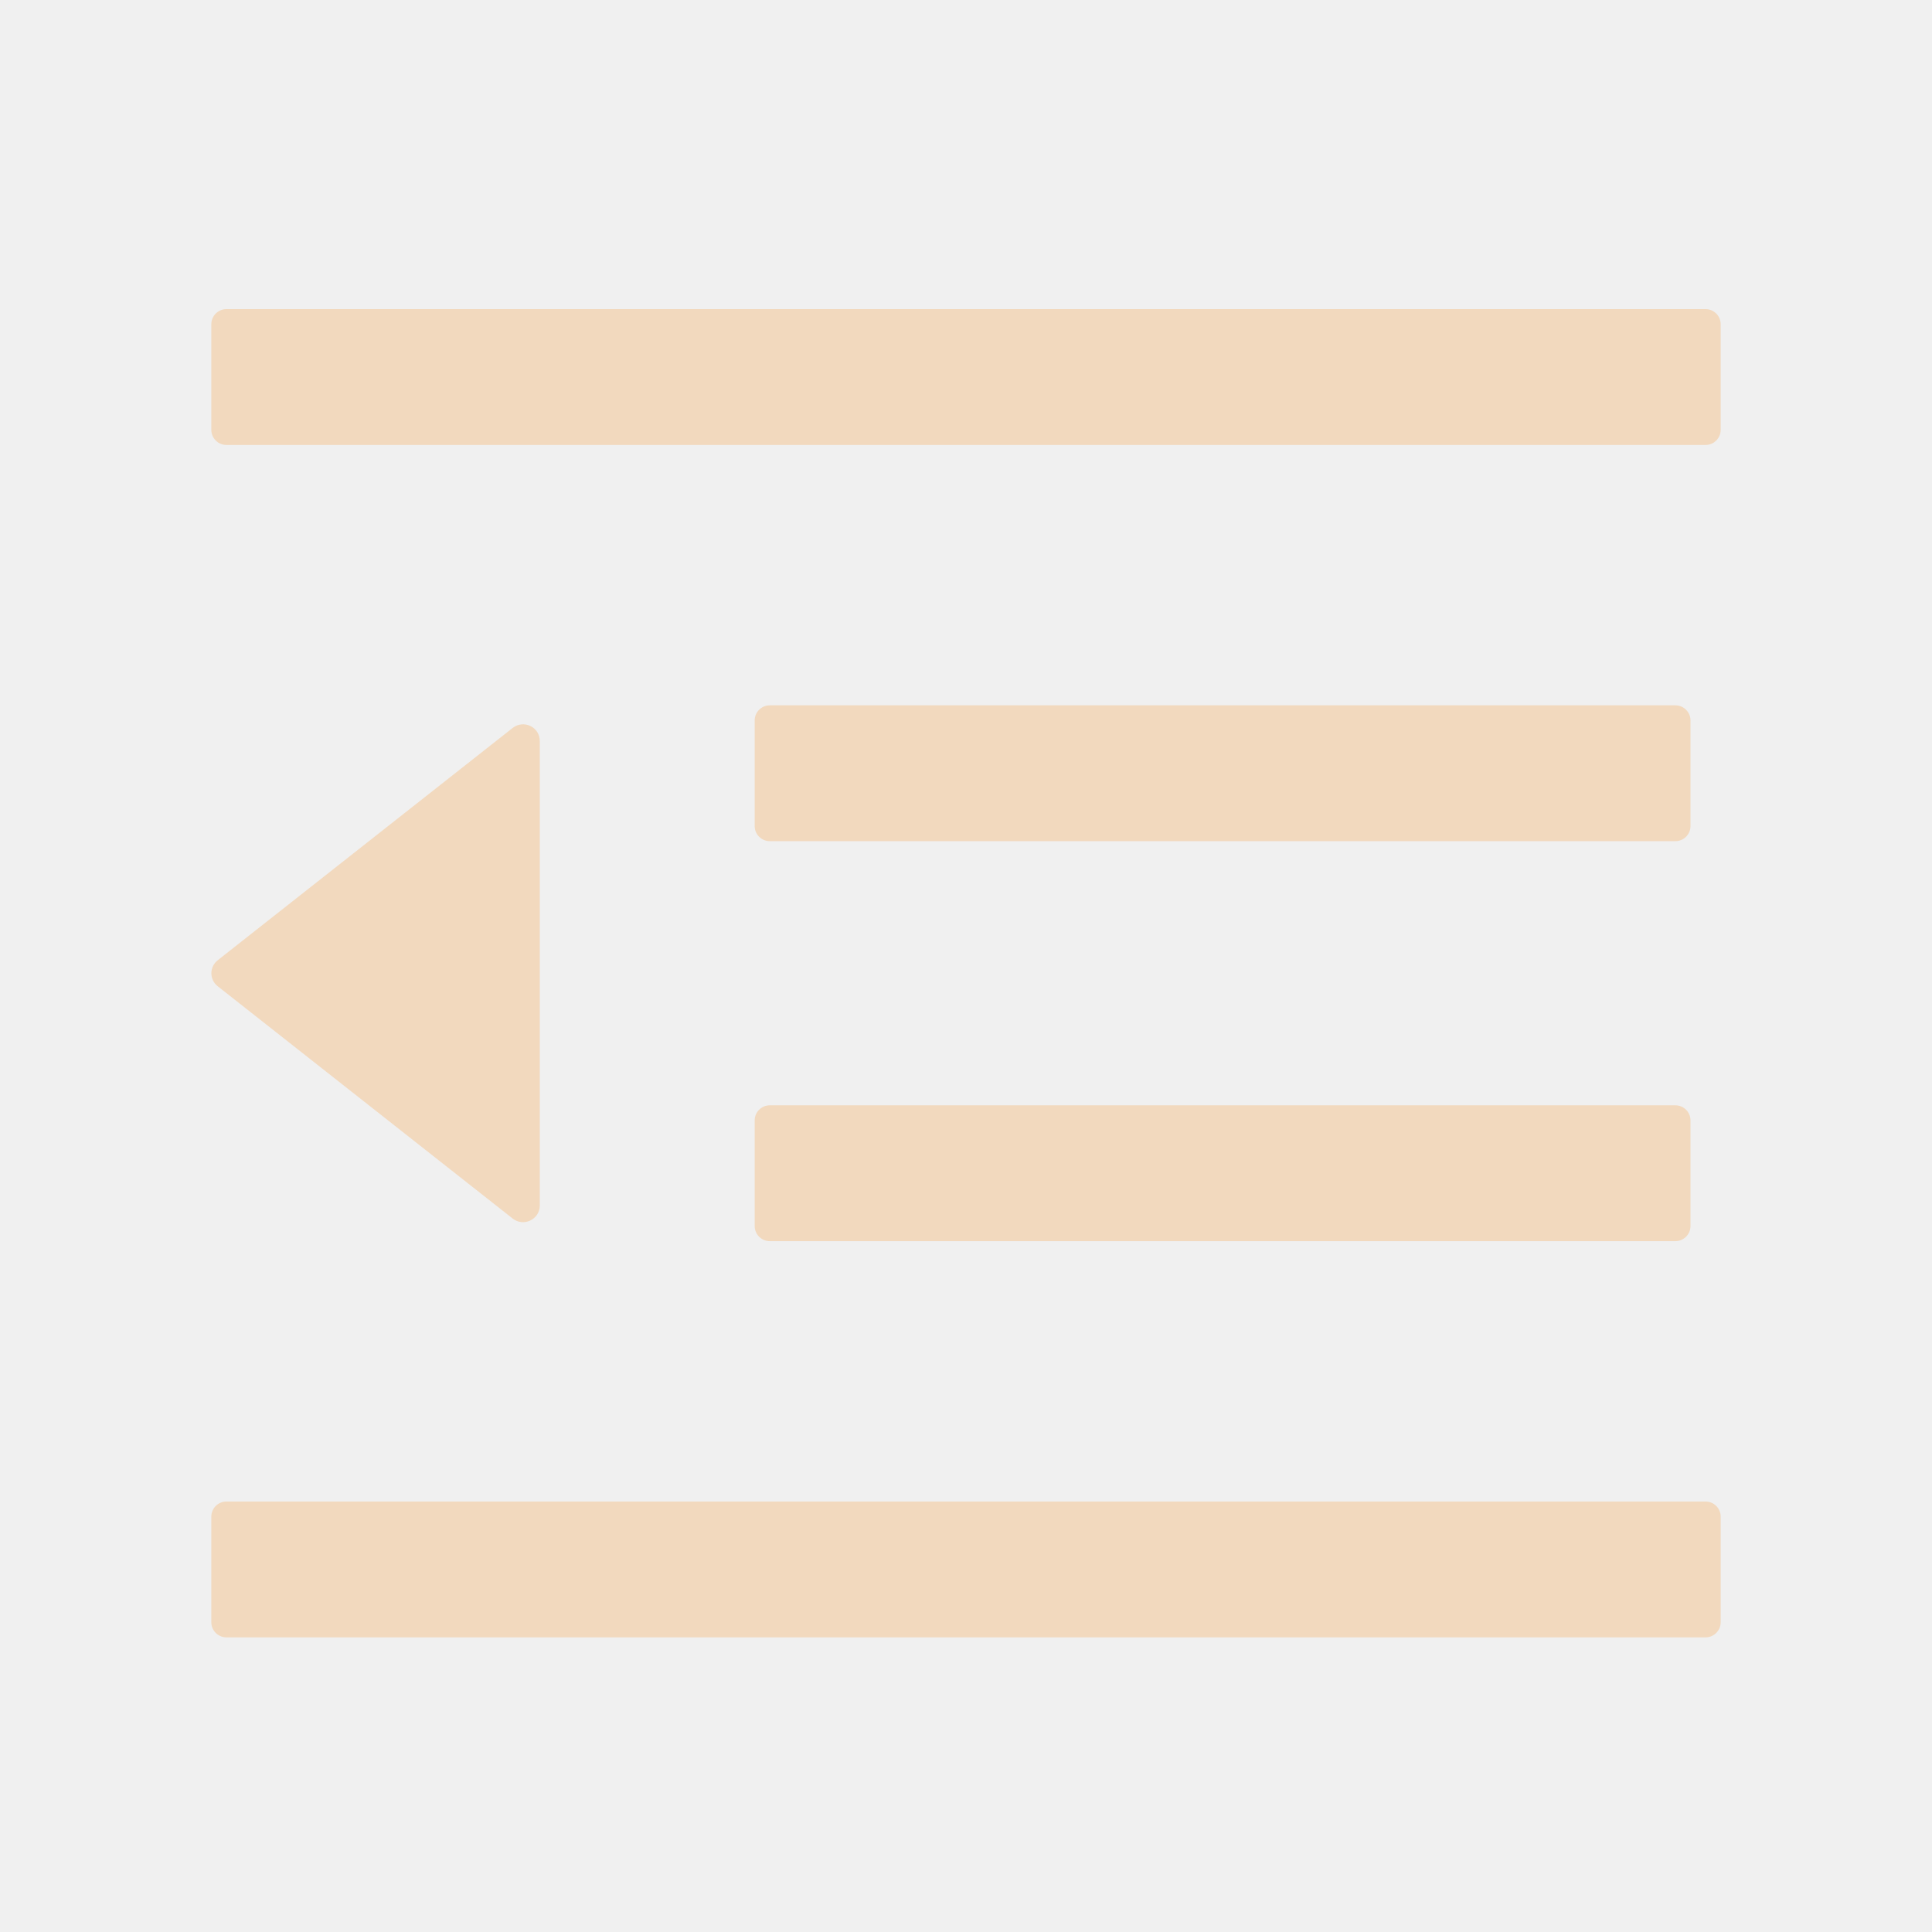
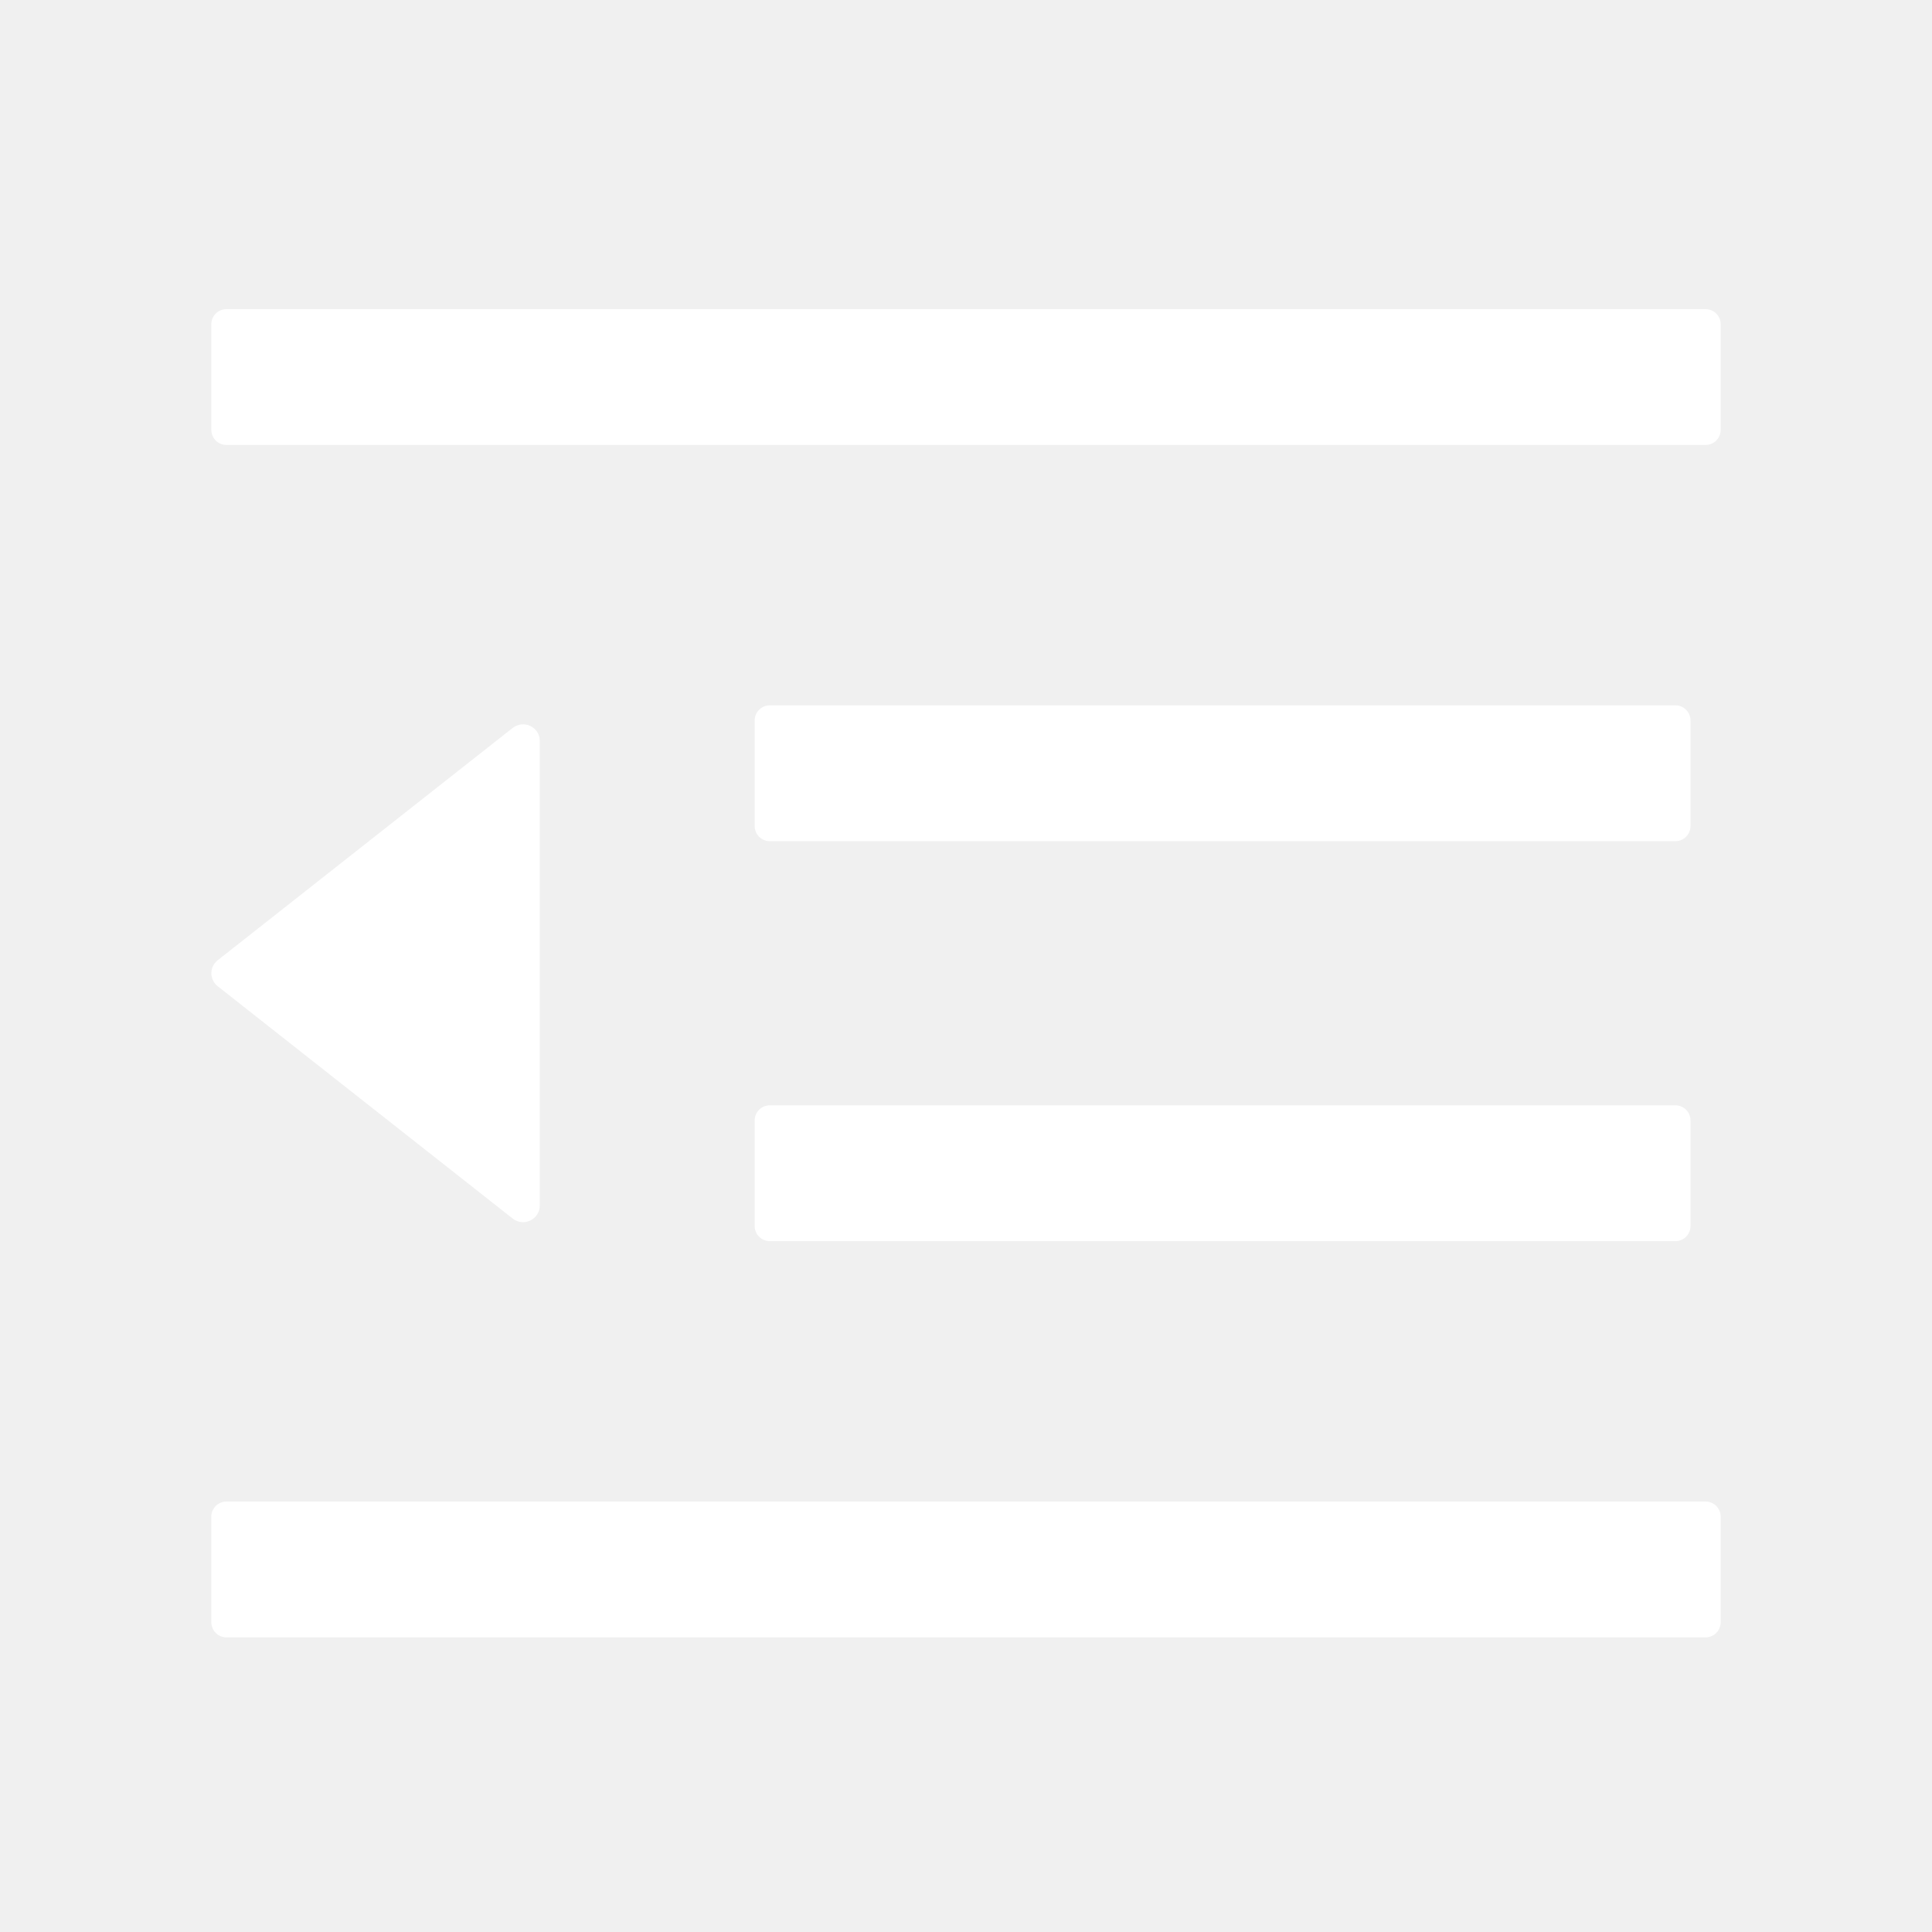
<svg xmlns="http://www.w3.org/2000/svg" width="100" height="100" viewBox="0 0 100 100" fill="none">
-   <path d="M39.844 43.539H86.719C87.148 43.539 87.5 43.188 87.5 42.758V37.289C87.5 36.859 87.148 36.508 86.719 36.508H39.844C39.414 36.508 39.062 36.859 39.062 37.289V42.758C39.062 43.188 39.414 43.539 39.844 43.539ZM39.062 63.461C39.062 63.891 39.414 64.242 39.844 64.242H86.719C87.148 64.242 87.5 63.891 87.5 63.461V57.992C87.5 57.562 87.148 57.211 86.719 57.211H39.844C39.414 57.211 39.062 57.562 39.062 57.992V63.461ZM88.281 16H11.719C11.289 16 10.938 16.352 10.938 16.781V22.25C10.938 22.68 11.289 23.031 11.719 23.031H88.281C88.711 23.031 89.062 22.68 89.062 22.25V16.781C89.062 16.352 88.711 16 88.281 16ZM88.281 77.719H11.719C11.289 77.719 10.938 78.07 10.938 78.5V83.969C10.938 84.398 11.289 84.75 11.719 84.75H88.281C88.711 84.75 89.062 84.398 89.062 83.969V78.5C89.062 78.07 88.711 77.719 88.281 77.719ZM11.27 51.049L26.533 63.07C27.1 63.52 27.939 63.119 27.939 62.397V38.353C27.939 37.631 27.109 37.23 26.533 37.68L11.27 49.701C11.167 49.781 11.084 49.883 11.027 50C10.97 50.117 10.94 50.245 10.94 50.375C10.94 50.505 10.97 50.633 11.027 50.75C11.084 50.867 11.167 50.969 11.27 51.049Z" fill="#F2D9BE" />
+   <path d="M39.844 43.539H86.719C87.148 43.539 87.5 43.188 87.5 42.758V37.289C87.5 36.859 87.148 36.508 86.719 36.508H39.844C39.414 36.508 39.062 36.859 39.062 37.289V42.758C39.062 43.188 39.414 43.539 39.844 43.539ZM39.062 63.461C39.062 63.891 39.414 64.242 39.844 64.242H86.719C87.148 64.242 87.5 63.891 87.5 63.461V57.992C87.5 57.562 87.148 57.211 86.719 57.211H39.844C39.414 57.211 39.062 57.562 39.062 57.992V63.461ZM88.281 16H11.719C11.289 16 10.938 16.352 10.938 16.781V22.25C10.938 22.68 11.289 23.031 11.719 23.031H88.281C88.711 23.031 89.062 22.68 89.062 22.25V16.781C89.062 16.352 88.711 16 88.281 16ZM88.281 77.719H11.719C11.289 77.719 10.938 78.07 10.938 78.5V83.969C10.938 84.398 11.289 84.75 11.719 84.75H88.281C88.711 84.75 89.062 84.398 89.062 83.969V78.5C89.062 78.07 88.711 77.719 88.281 77.719ZM11.27 51.049L26.533 63.07C27.1 63.52 27.939 63.119 27.939 62.397V38.353C27.939 37.631 27.109 37.23 26.533 37.68L11.27 49.701C11.167 49.781 11.084 49.883 11.027 50C10.97 50.117 10.94 50.245 10.94 50.375C10.94 50.505 10.97 50.633 11.027 50.75C11.084 50.867 11.167 50.969 11.27 51.049Z" fill="white" />
</svg>
